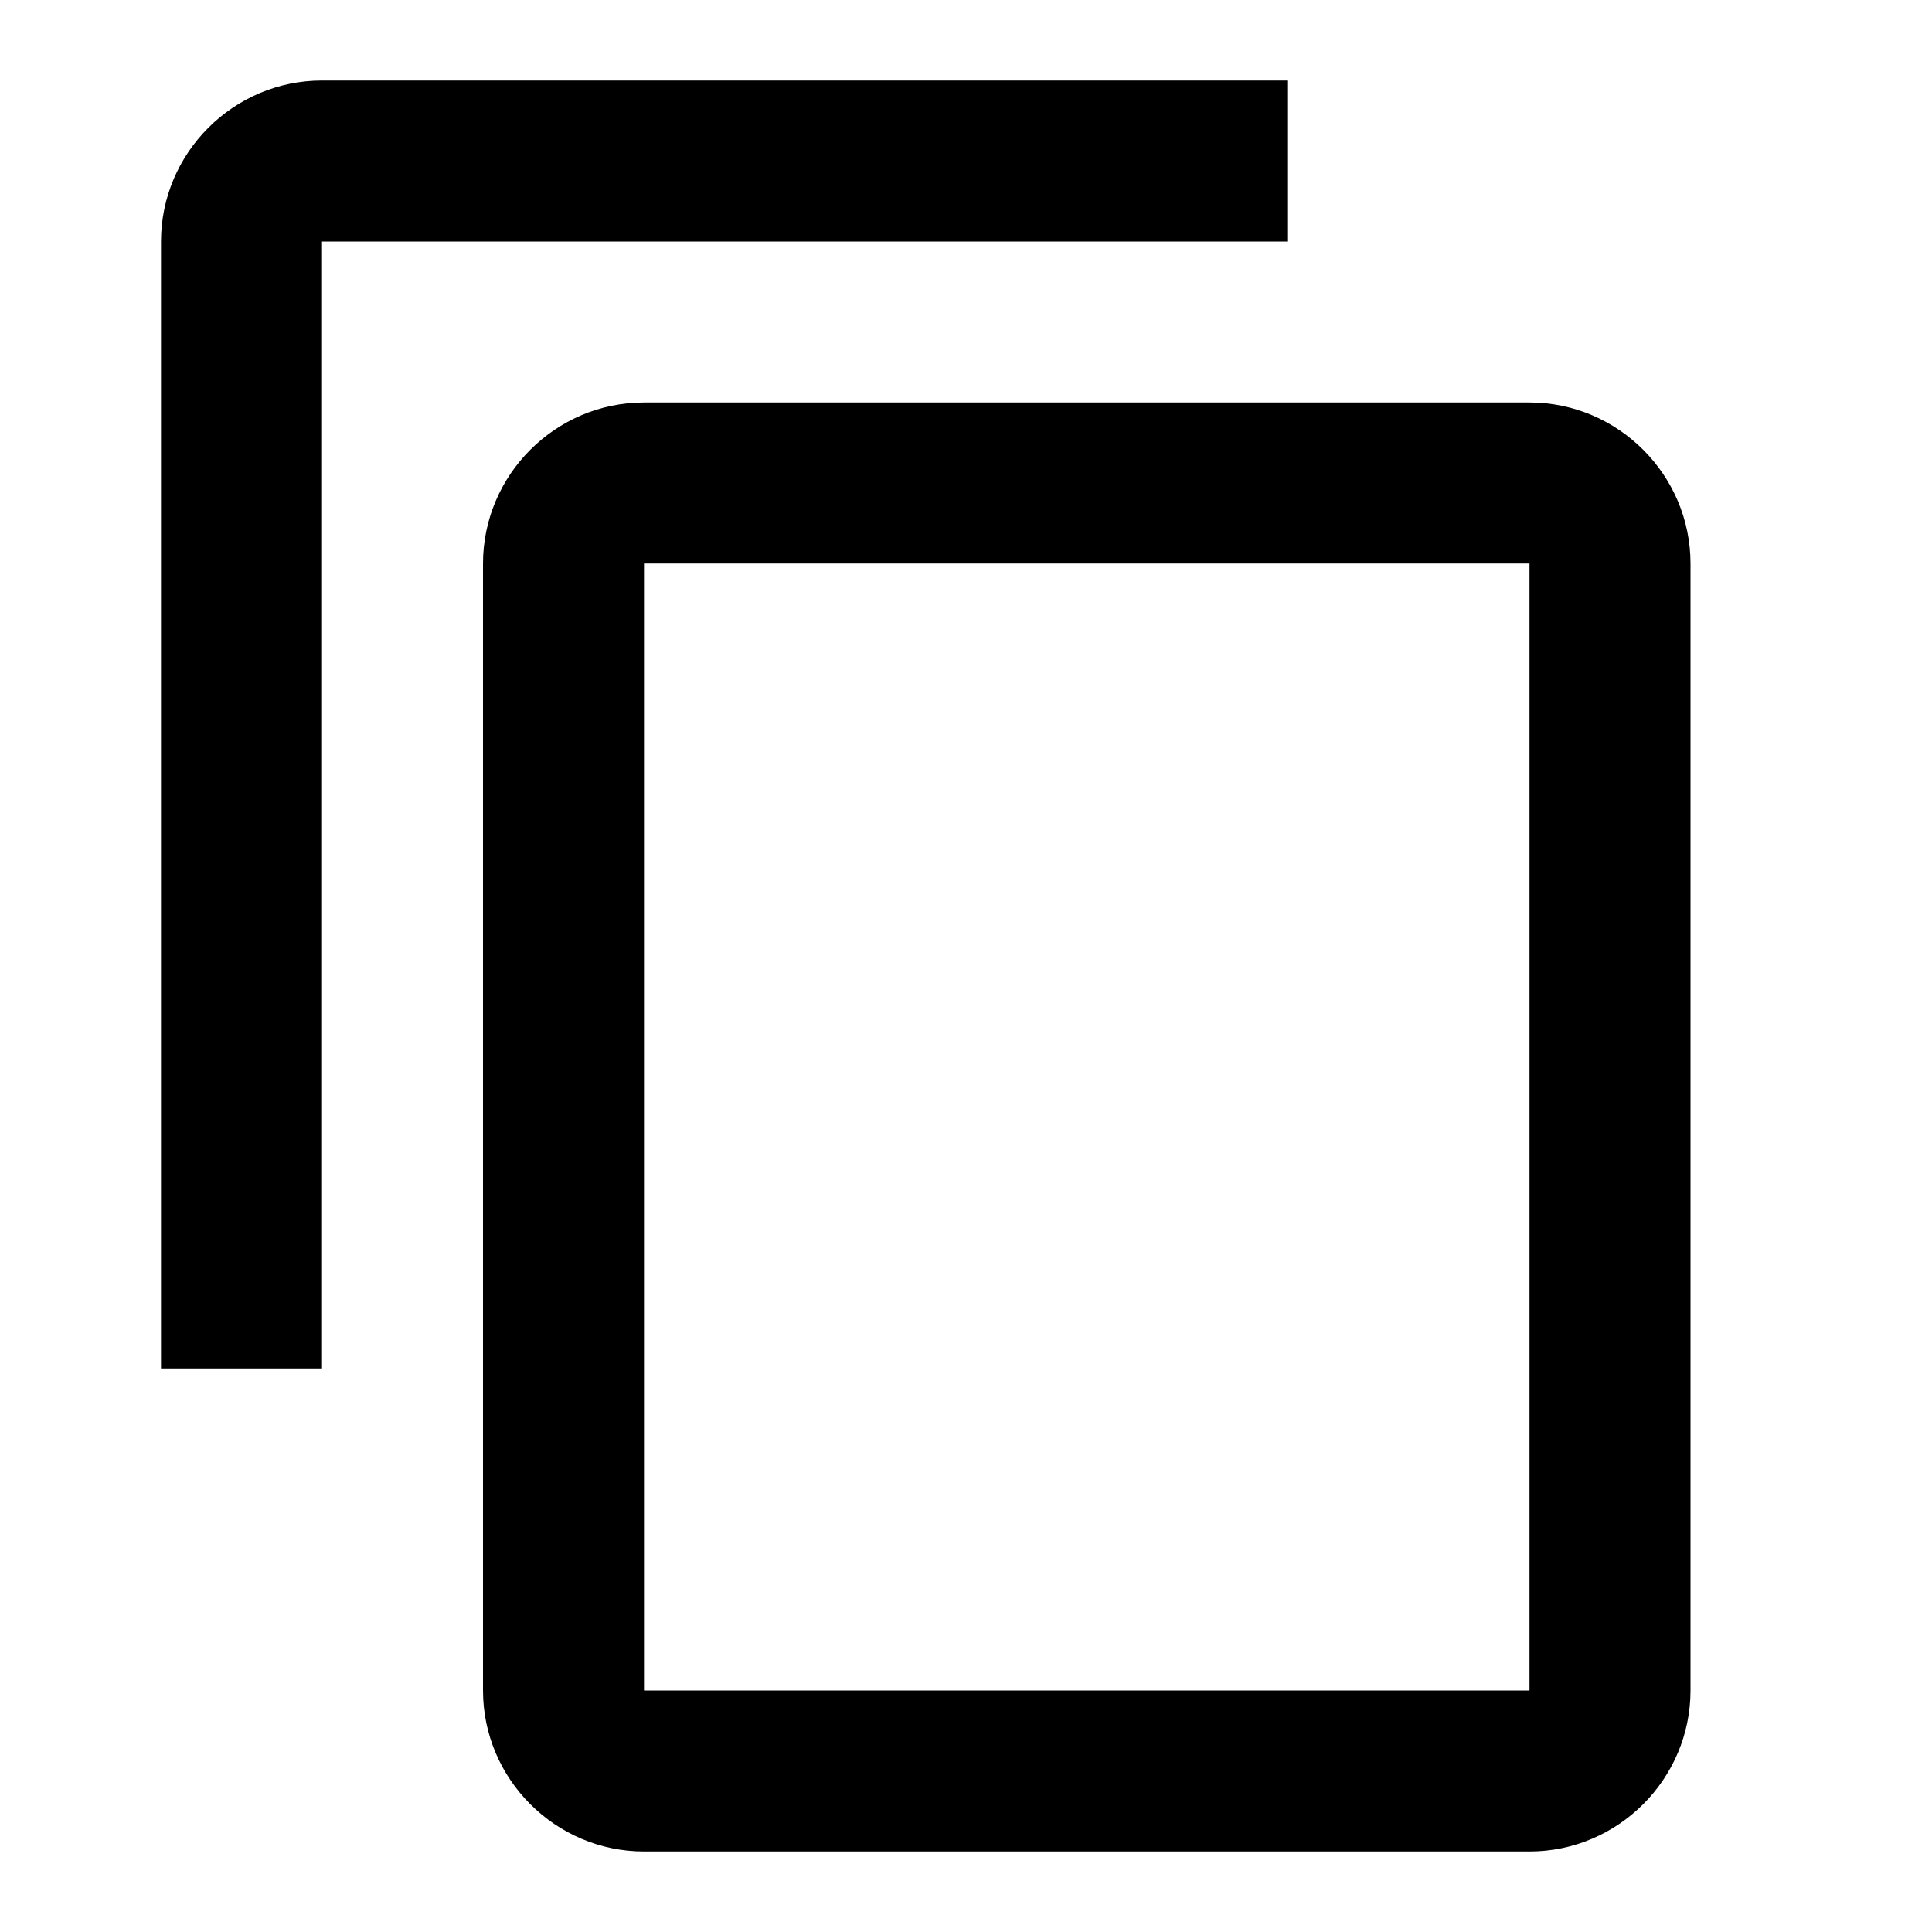
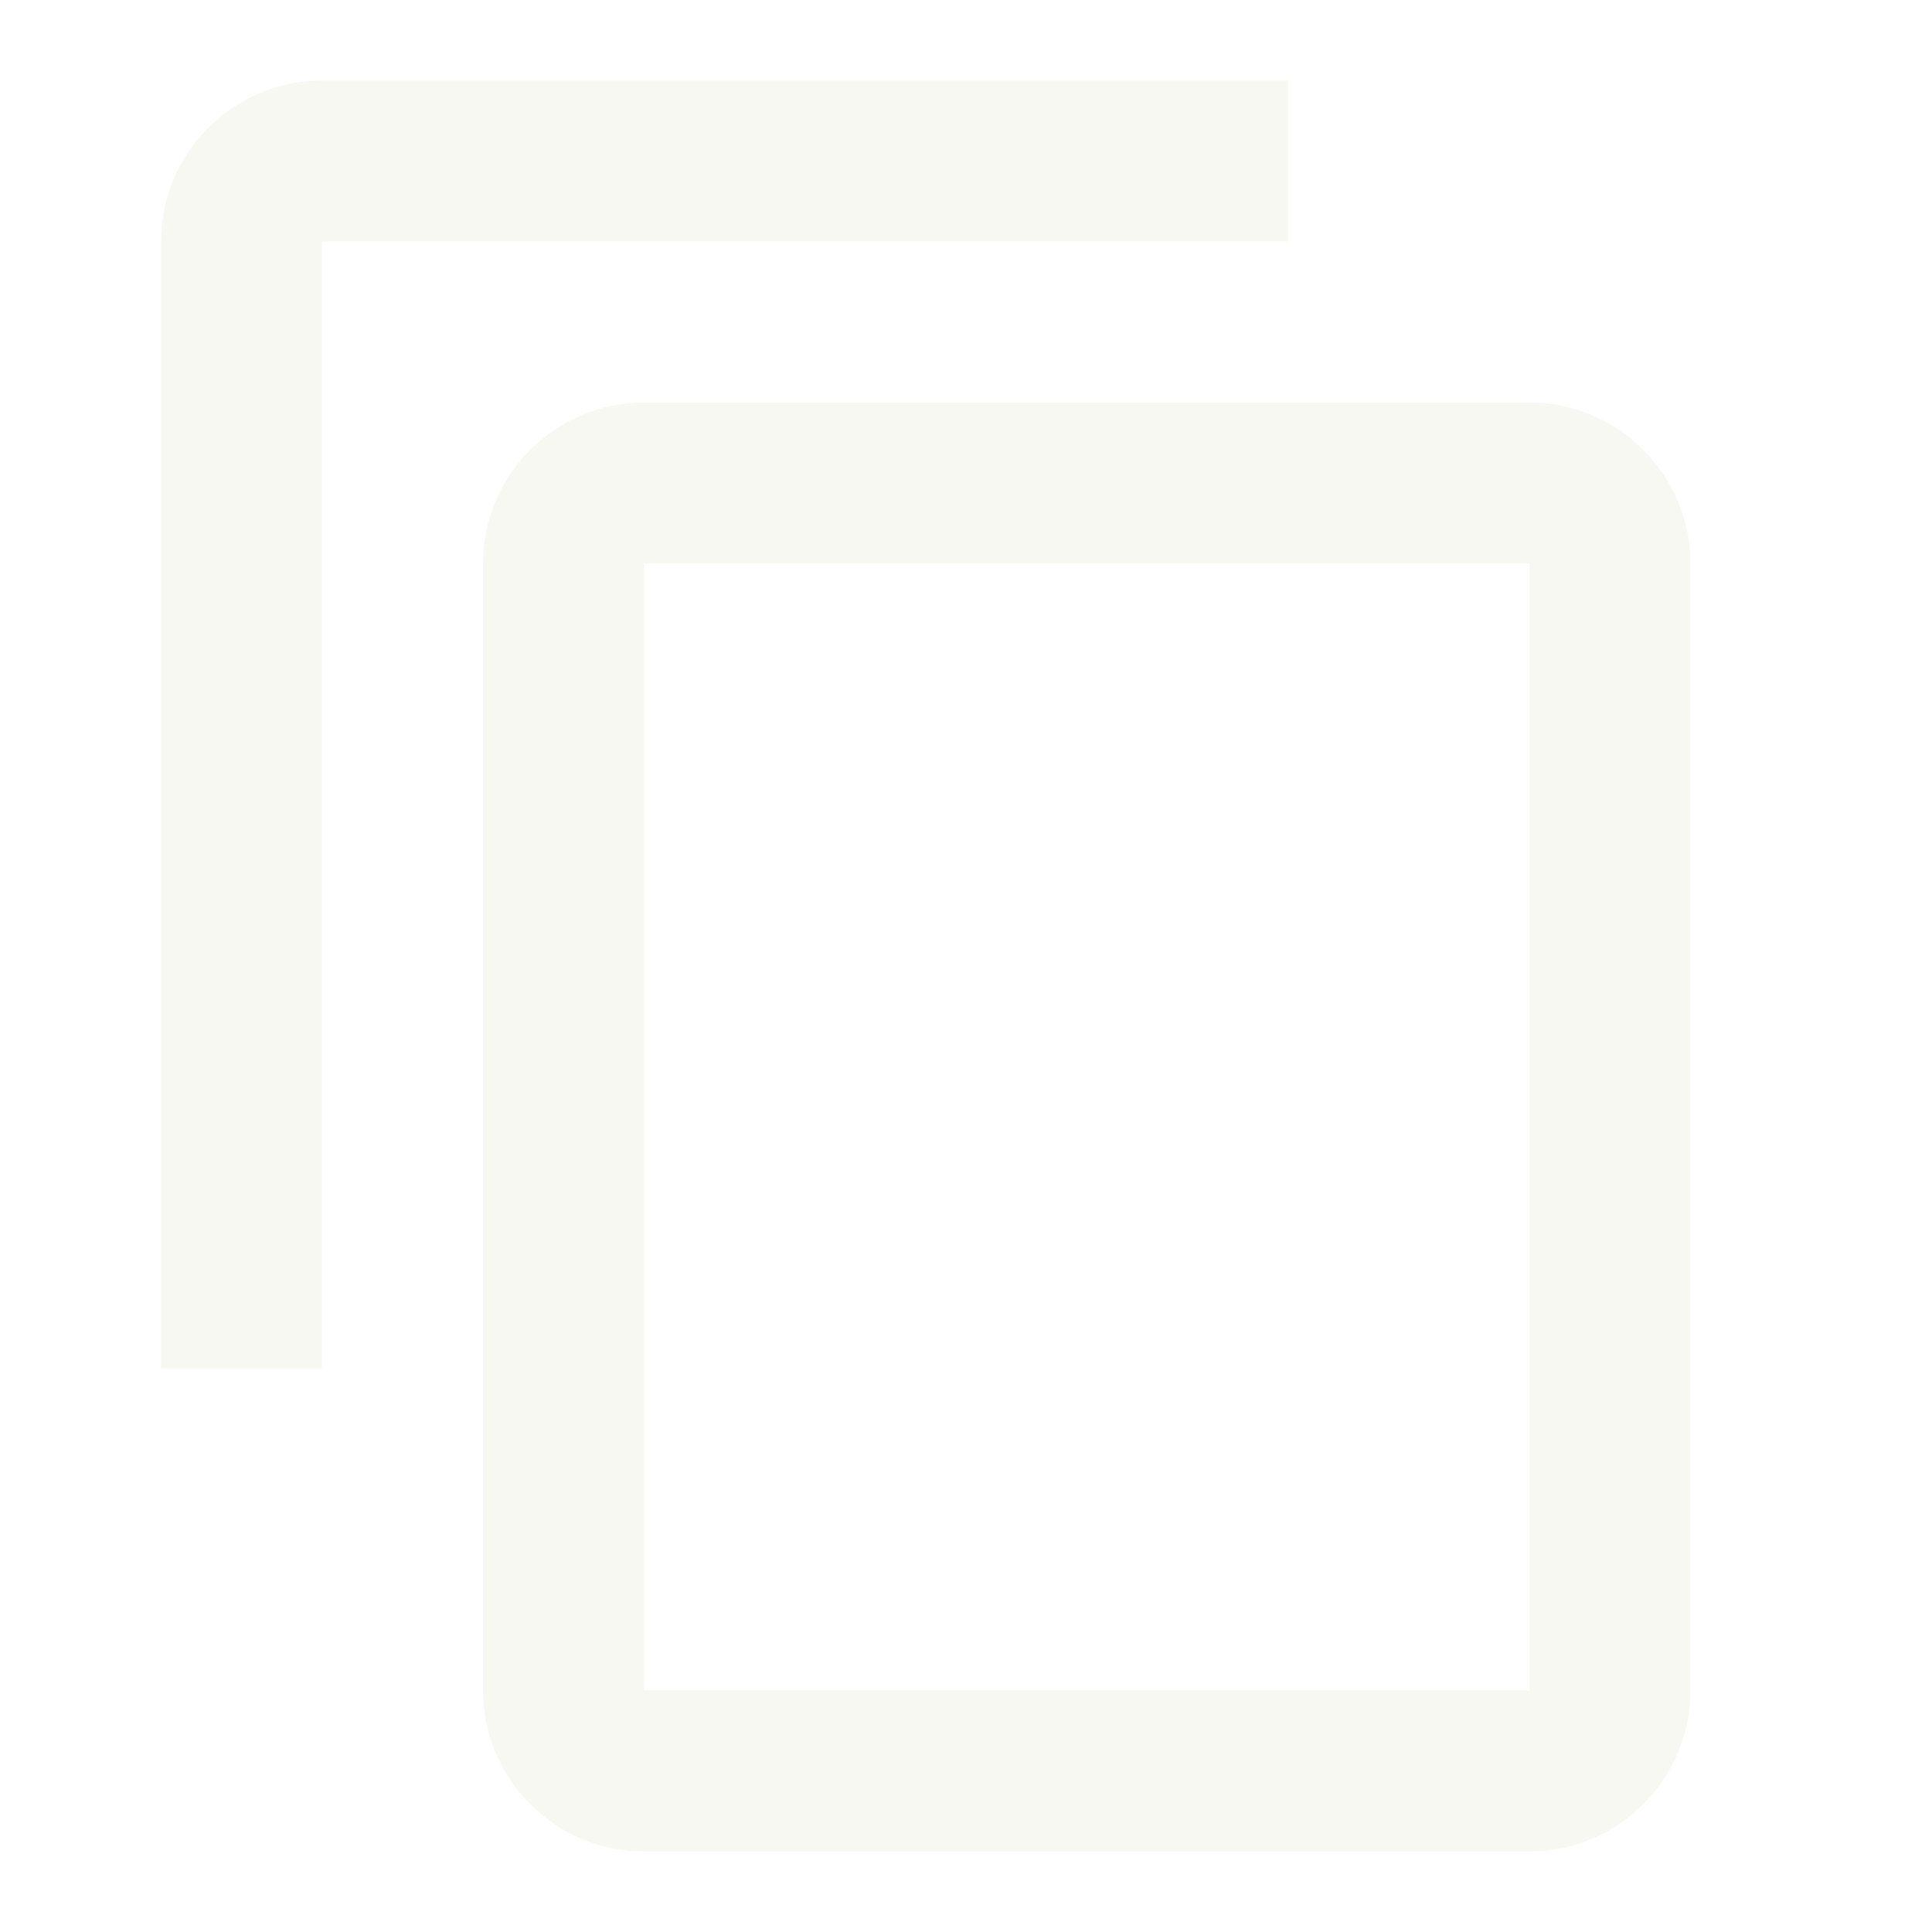
<svg xmlns="http://www.w3.org/2000/svg" height="24" viewBox="0 0 24 24" width="24">
  <path d="M0 0h24v24H0z" fill="none" />
-   <path d="M16 1H4c-1.1 0-2 .9-2 2v14h2V3h12V1zm3 4H8c-1.1 0-2 .9-2 2v14c0 1.1.9 2 2 2h11c1.1 0 2-.9 2-2V7c0-1.1-.9-2-2-2zm0 16H8V7h11v14z" />
+   <path fill="#f8f8f2" d="M16 1H4c-1.1 0-2 .9-2 2v14h2V3h12V1zm3 4H8c-1.1 0-2 .9-2 2v14c0 1.1.9 2 2 2h11c1.1 0 2-.9 2-2V7c0-1.1-.9-2-2-2zm0 16H8V7h11v14z" />
</svg>
